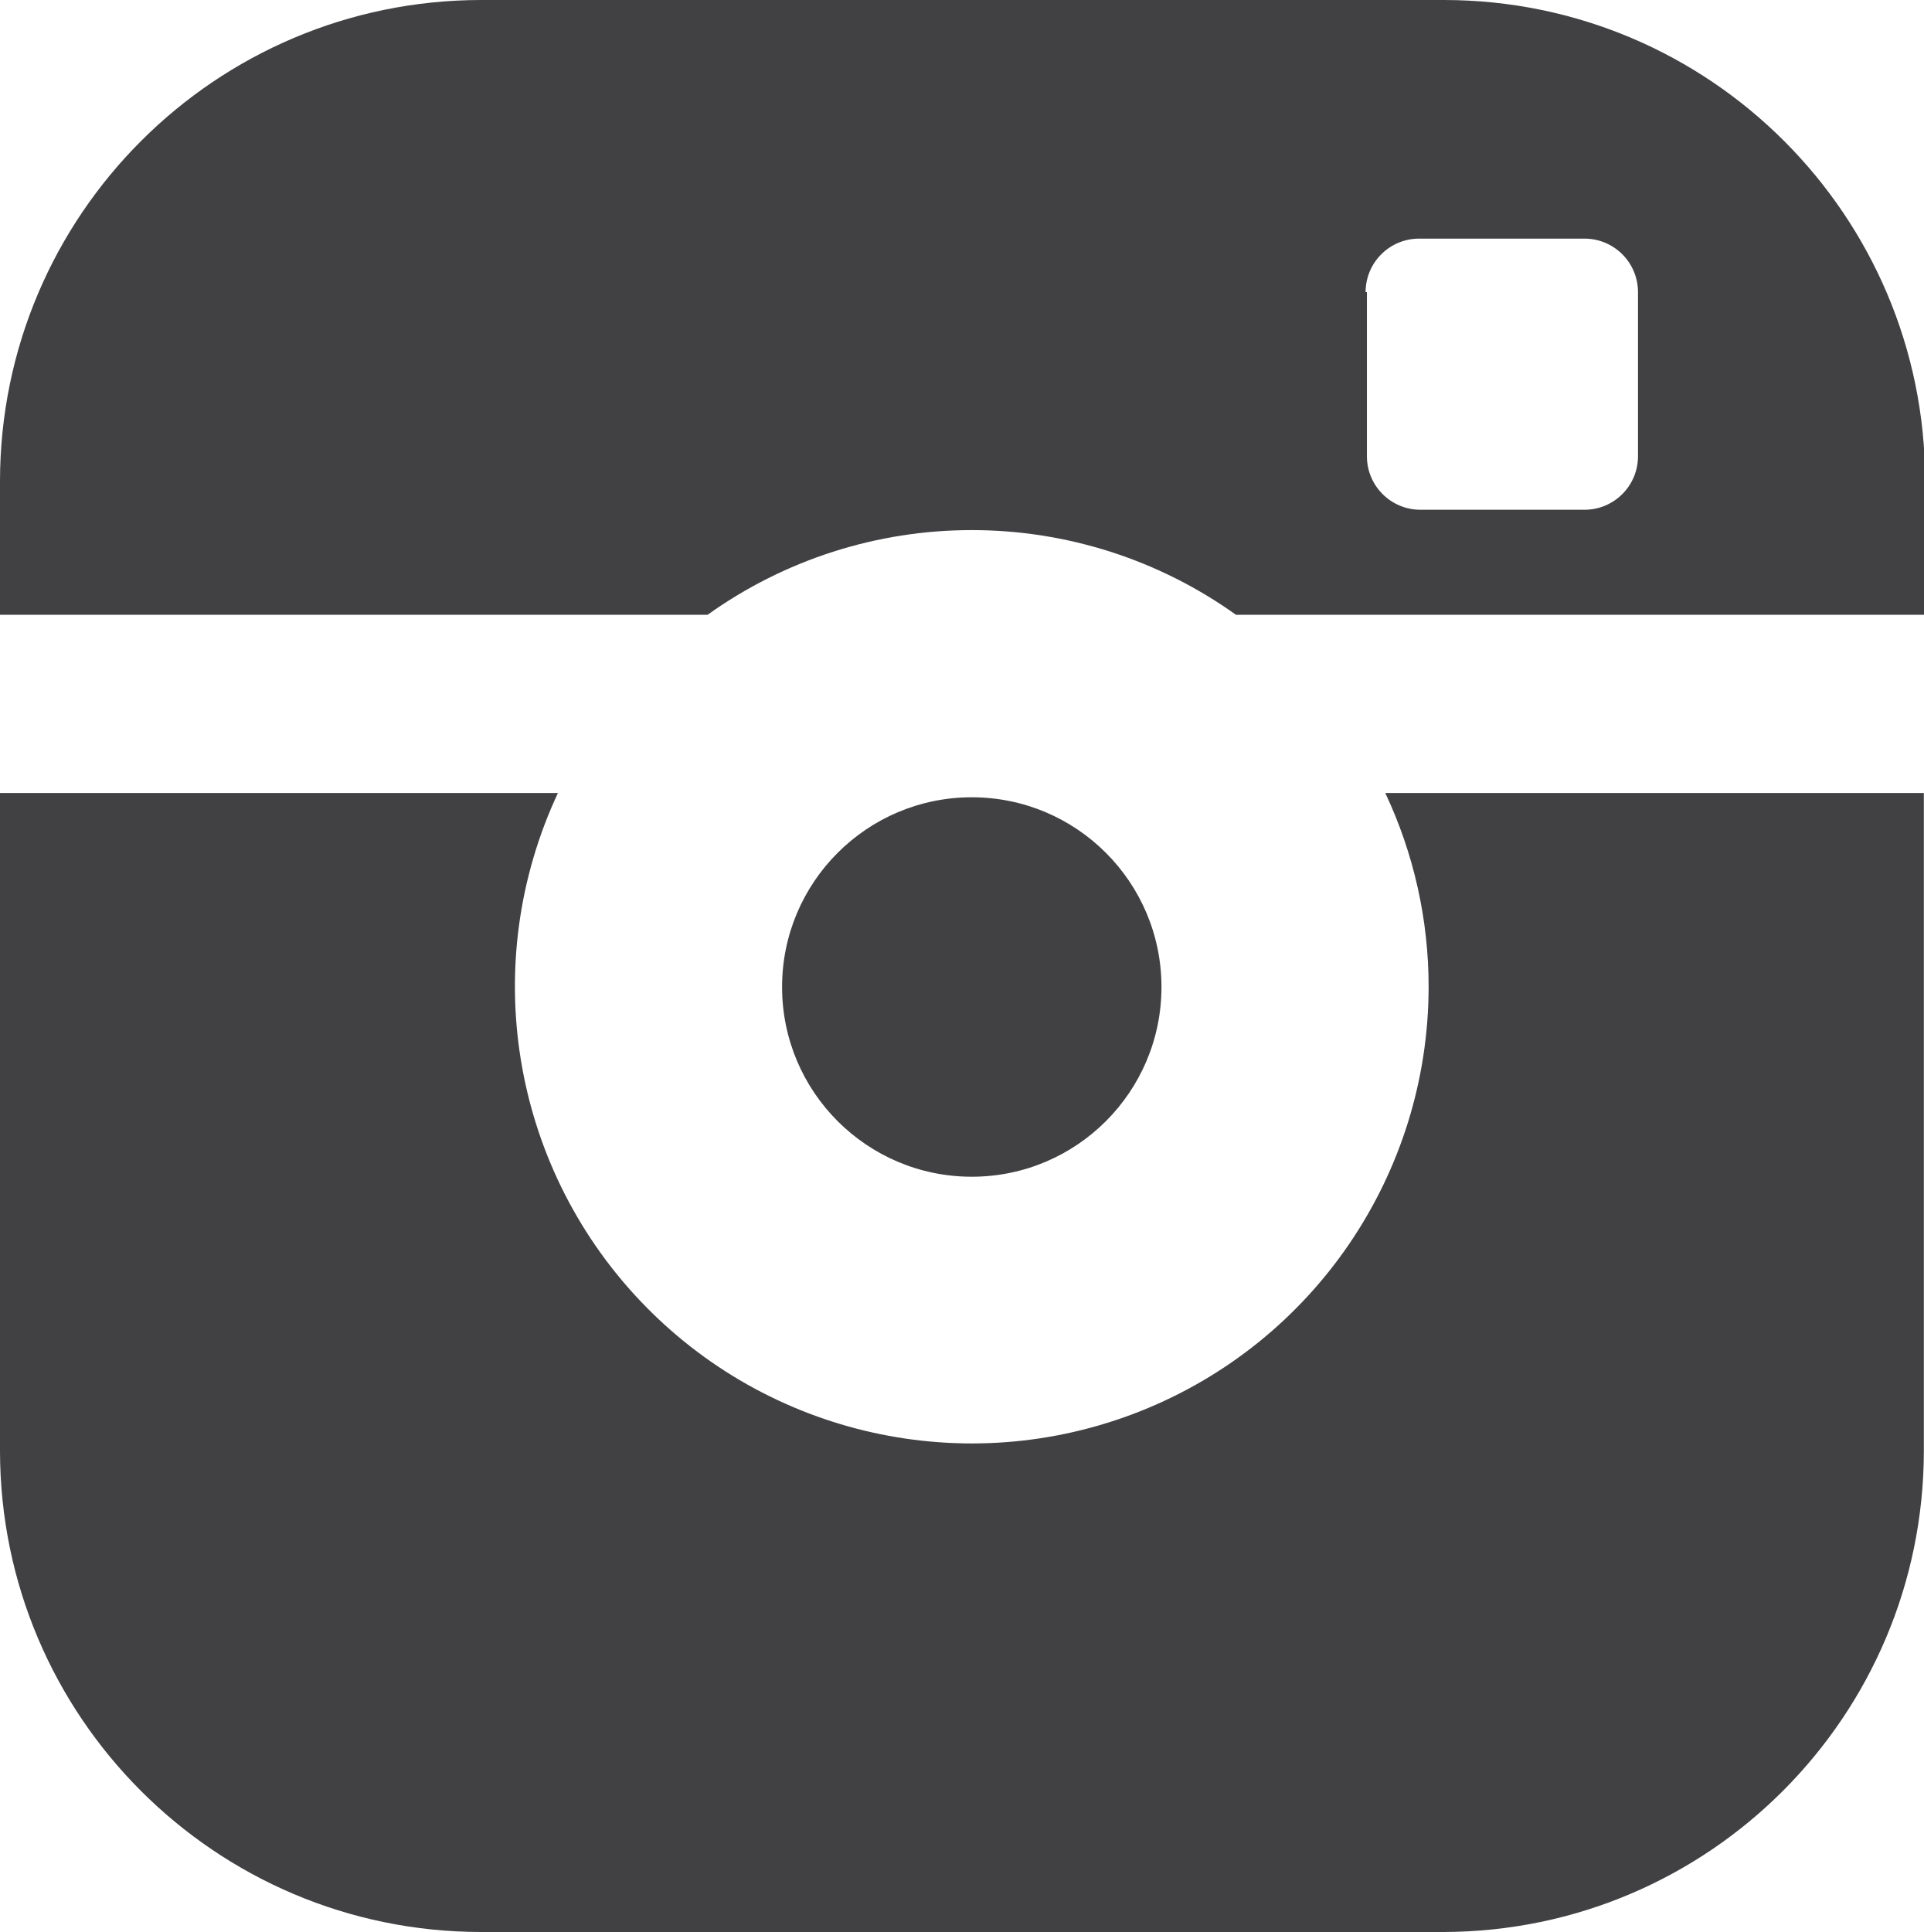
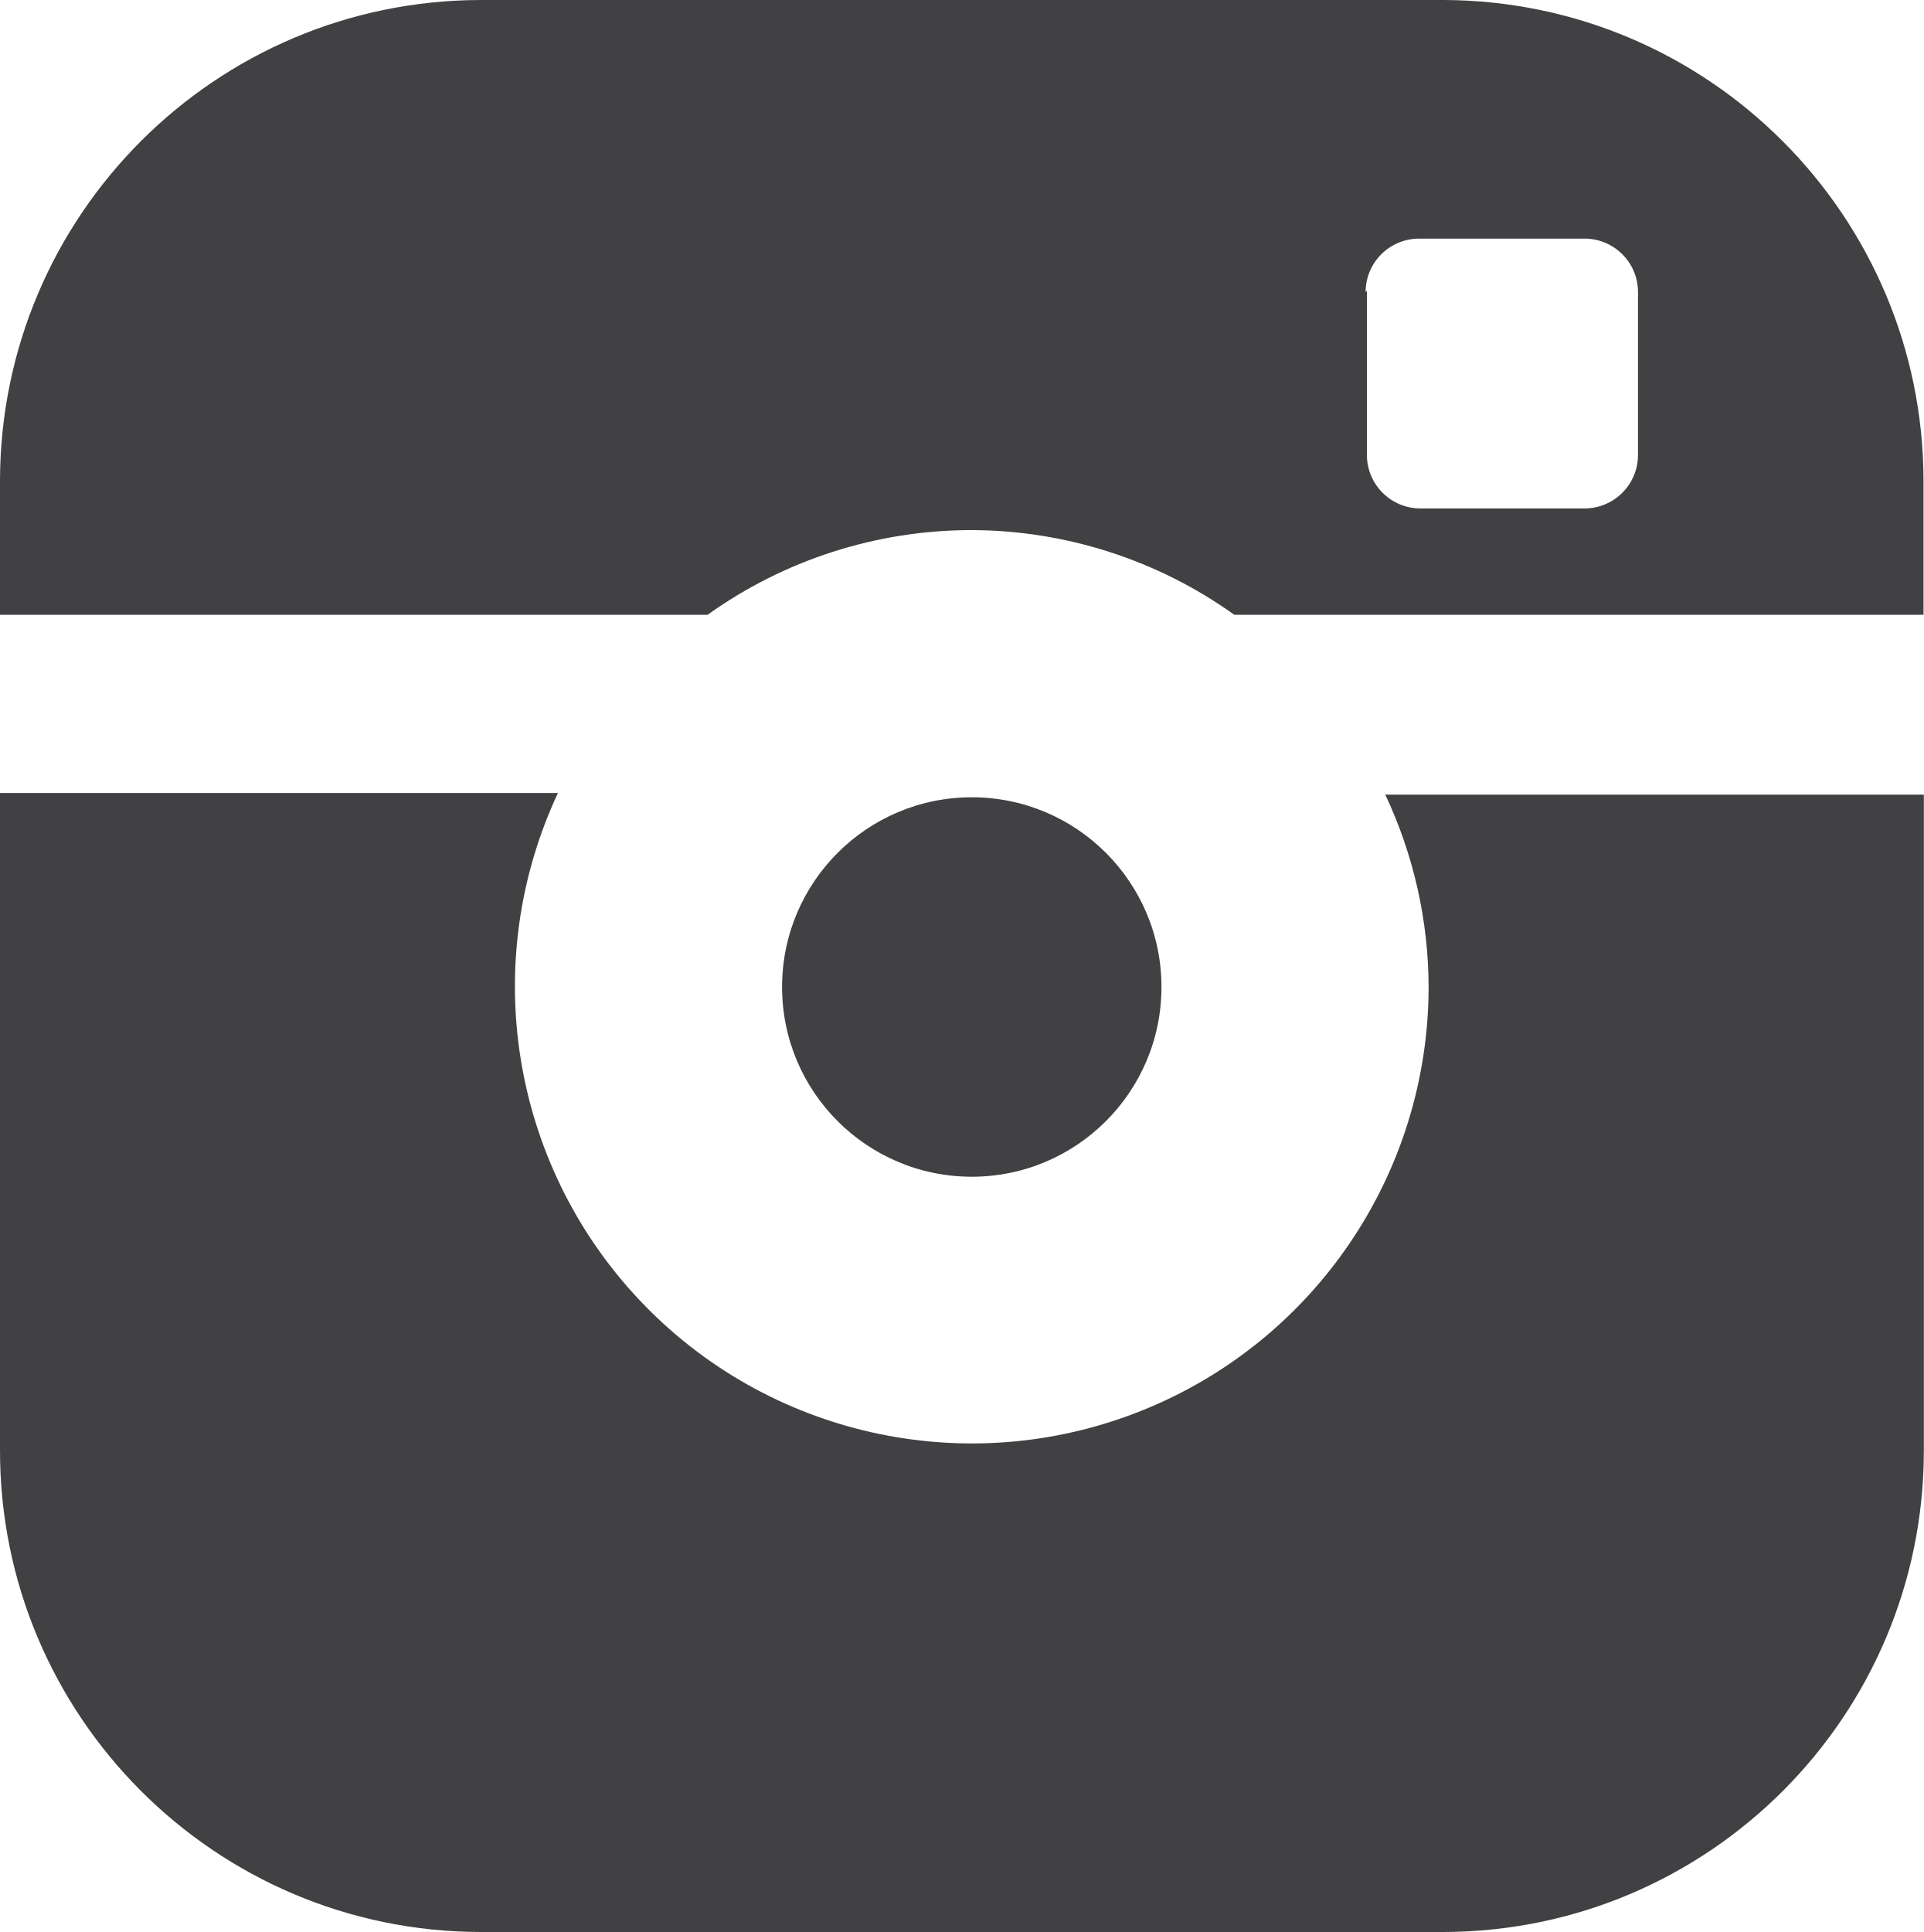
- <svg xmlns="http://www.w3.org/2000/svg" id="Layer_1" data-name="Layer 1" viewBox="0 0 58.62 58.86">
-   <defs>
-     <style>.cls-1{fill:#414042;}</style>
-   </defs>
-   <circle class="cls-1" cx="29.61" cy="30.07" r="5.78" />
-   <path class="cls-1" d="M29.61,16.15a13.83,13.83,0,0,1,8.05,2.58h21V14.65A14.67,14.67,0,0,0,44,0H14.65A14.67,14.67,0,0,0,0,14.65v4.08H21.56A13.83,13.83,0,0,1,29.61,16.15Zm12-7.25a1.63,1.63,0,0,1,1.63-1.63h5A1.63,1.63,0,0,1,49.91,8.9v5a1.63,1.63,0,0,1-1.63,1.63h-5a1.63,1.63,0,0,1-1.63-1.63v-5Z" />
-   <path class="cls-1" d="M43.53,30.07A13.92,13.92,0,1,1,17,24.16H0V44.21A14.67,14.67,0,0,0,14.65,58.86H44A14.67,14.67,0,0,0,58.62,44.21V24.16H42.21A13.83,13.83,0,0,1,43.53,30.07Z" />
+ <svg xmlns="http://www.w3.org/2000/svg" viewBox="0 0 58.62 58.86">
+   <circle cx="29.61" cy="30.07" r="5.78" style="fill: #414042" />
+   <path d="M29.61,16.15a13.83,13.83,0,0,1,8,2.58h21V14.65A14.67,14.67,0,0,0,44,0H14.65A14.67,14.67,0,0,0,0,14.65v4.08H21.56A13.83,13.83,0,0,1,29.61,16.15Zm12-7.25a1.63,1.63,0,0,1,1.63-1.63h5a1.63,1.63,0,0,1,1.67,1.59s0,0,0,0v5a1.63,1.63,0,0,1-1.63,1.63h-5a1.63,1.63,0,0,1-1.63-1.63h0v-5h0Z" style="fill: #414042" />
+   <path d="M43.53,30.07A13.92,13.92,0,1,1,17,24.16H0v20A14.67,14.67,0,0,0,14.65,58.86H44A14.67,14.67,0,0,0,58.62,44.21v-20H42.21A13.83,13.83,0,0,1,43.53,30.07Z" style="fill: #414042" />
</svg>
